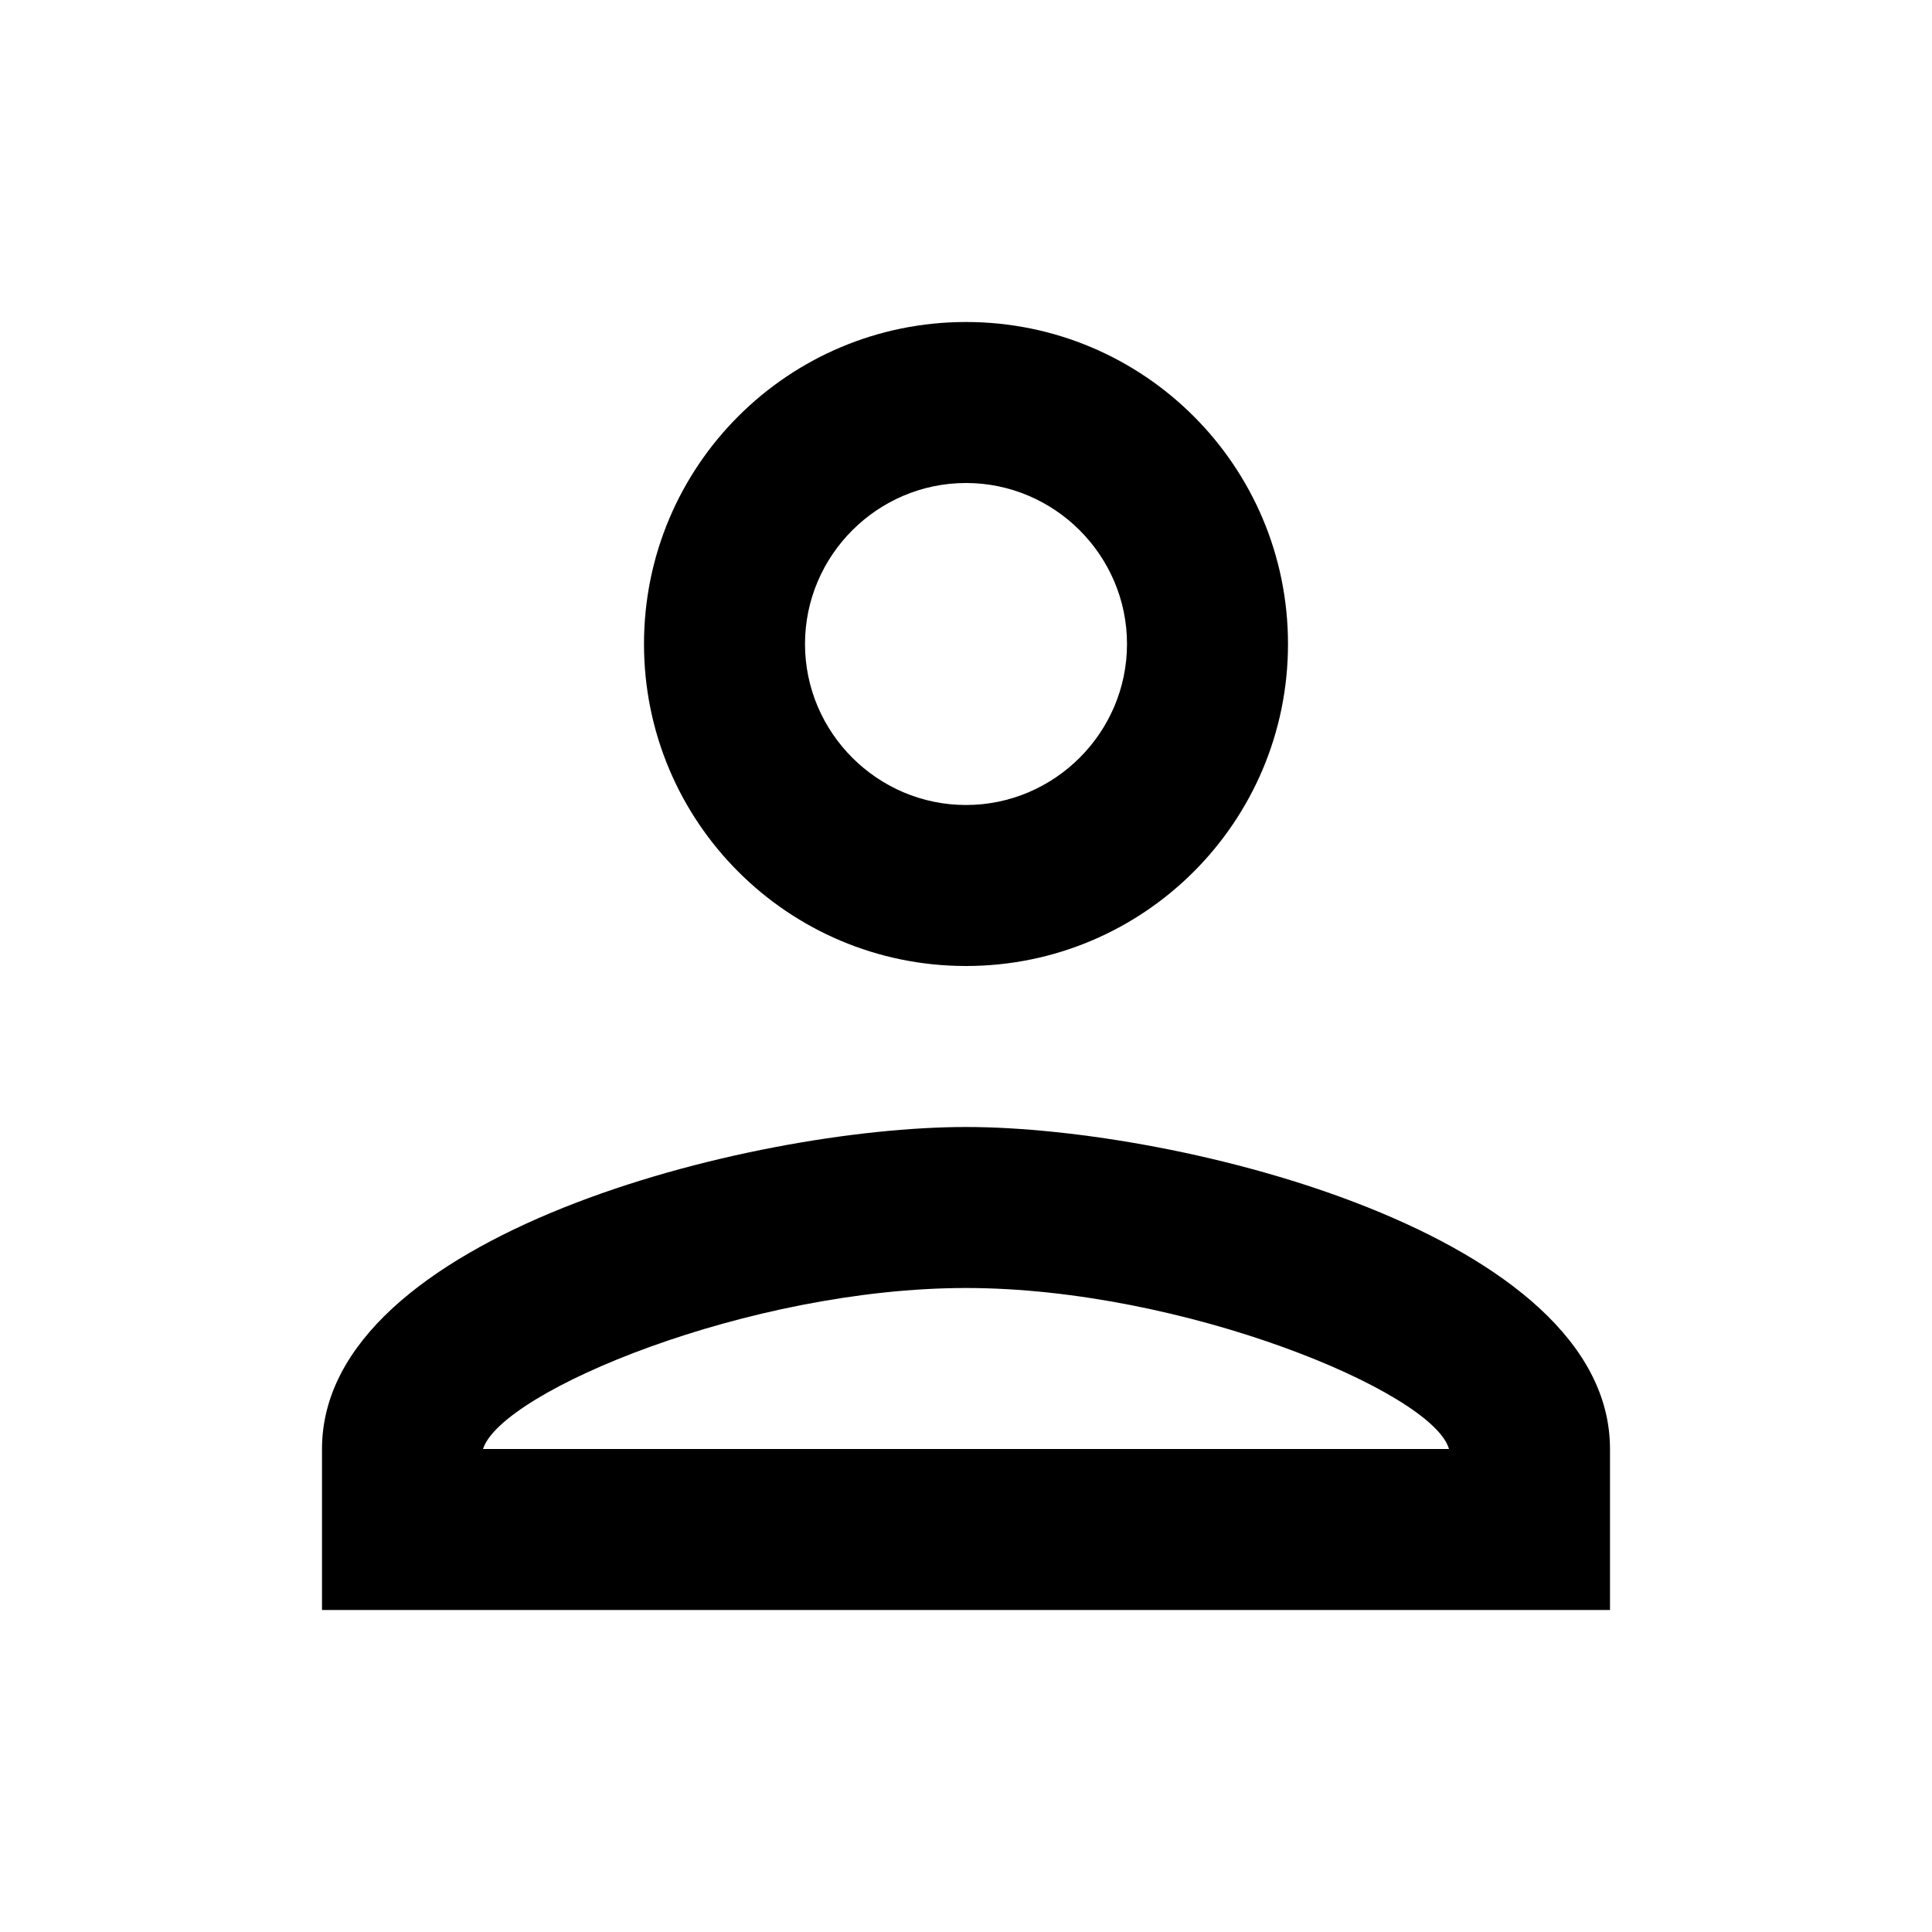
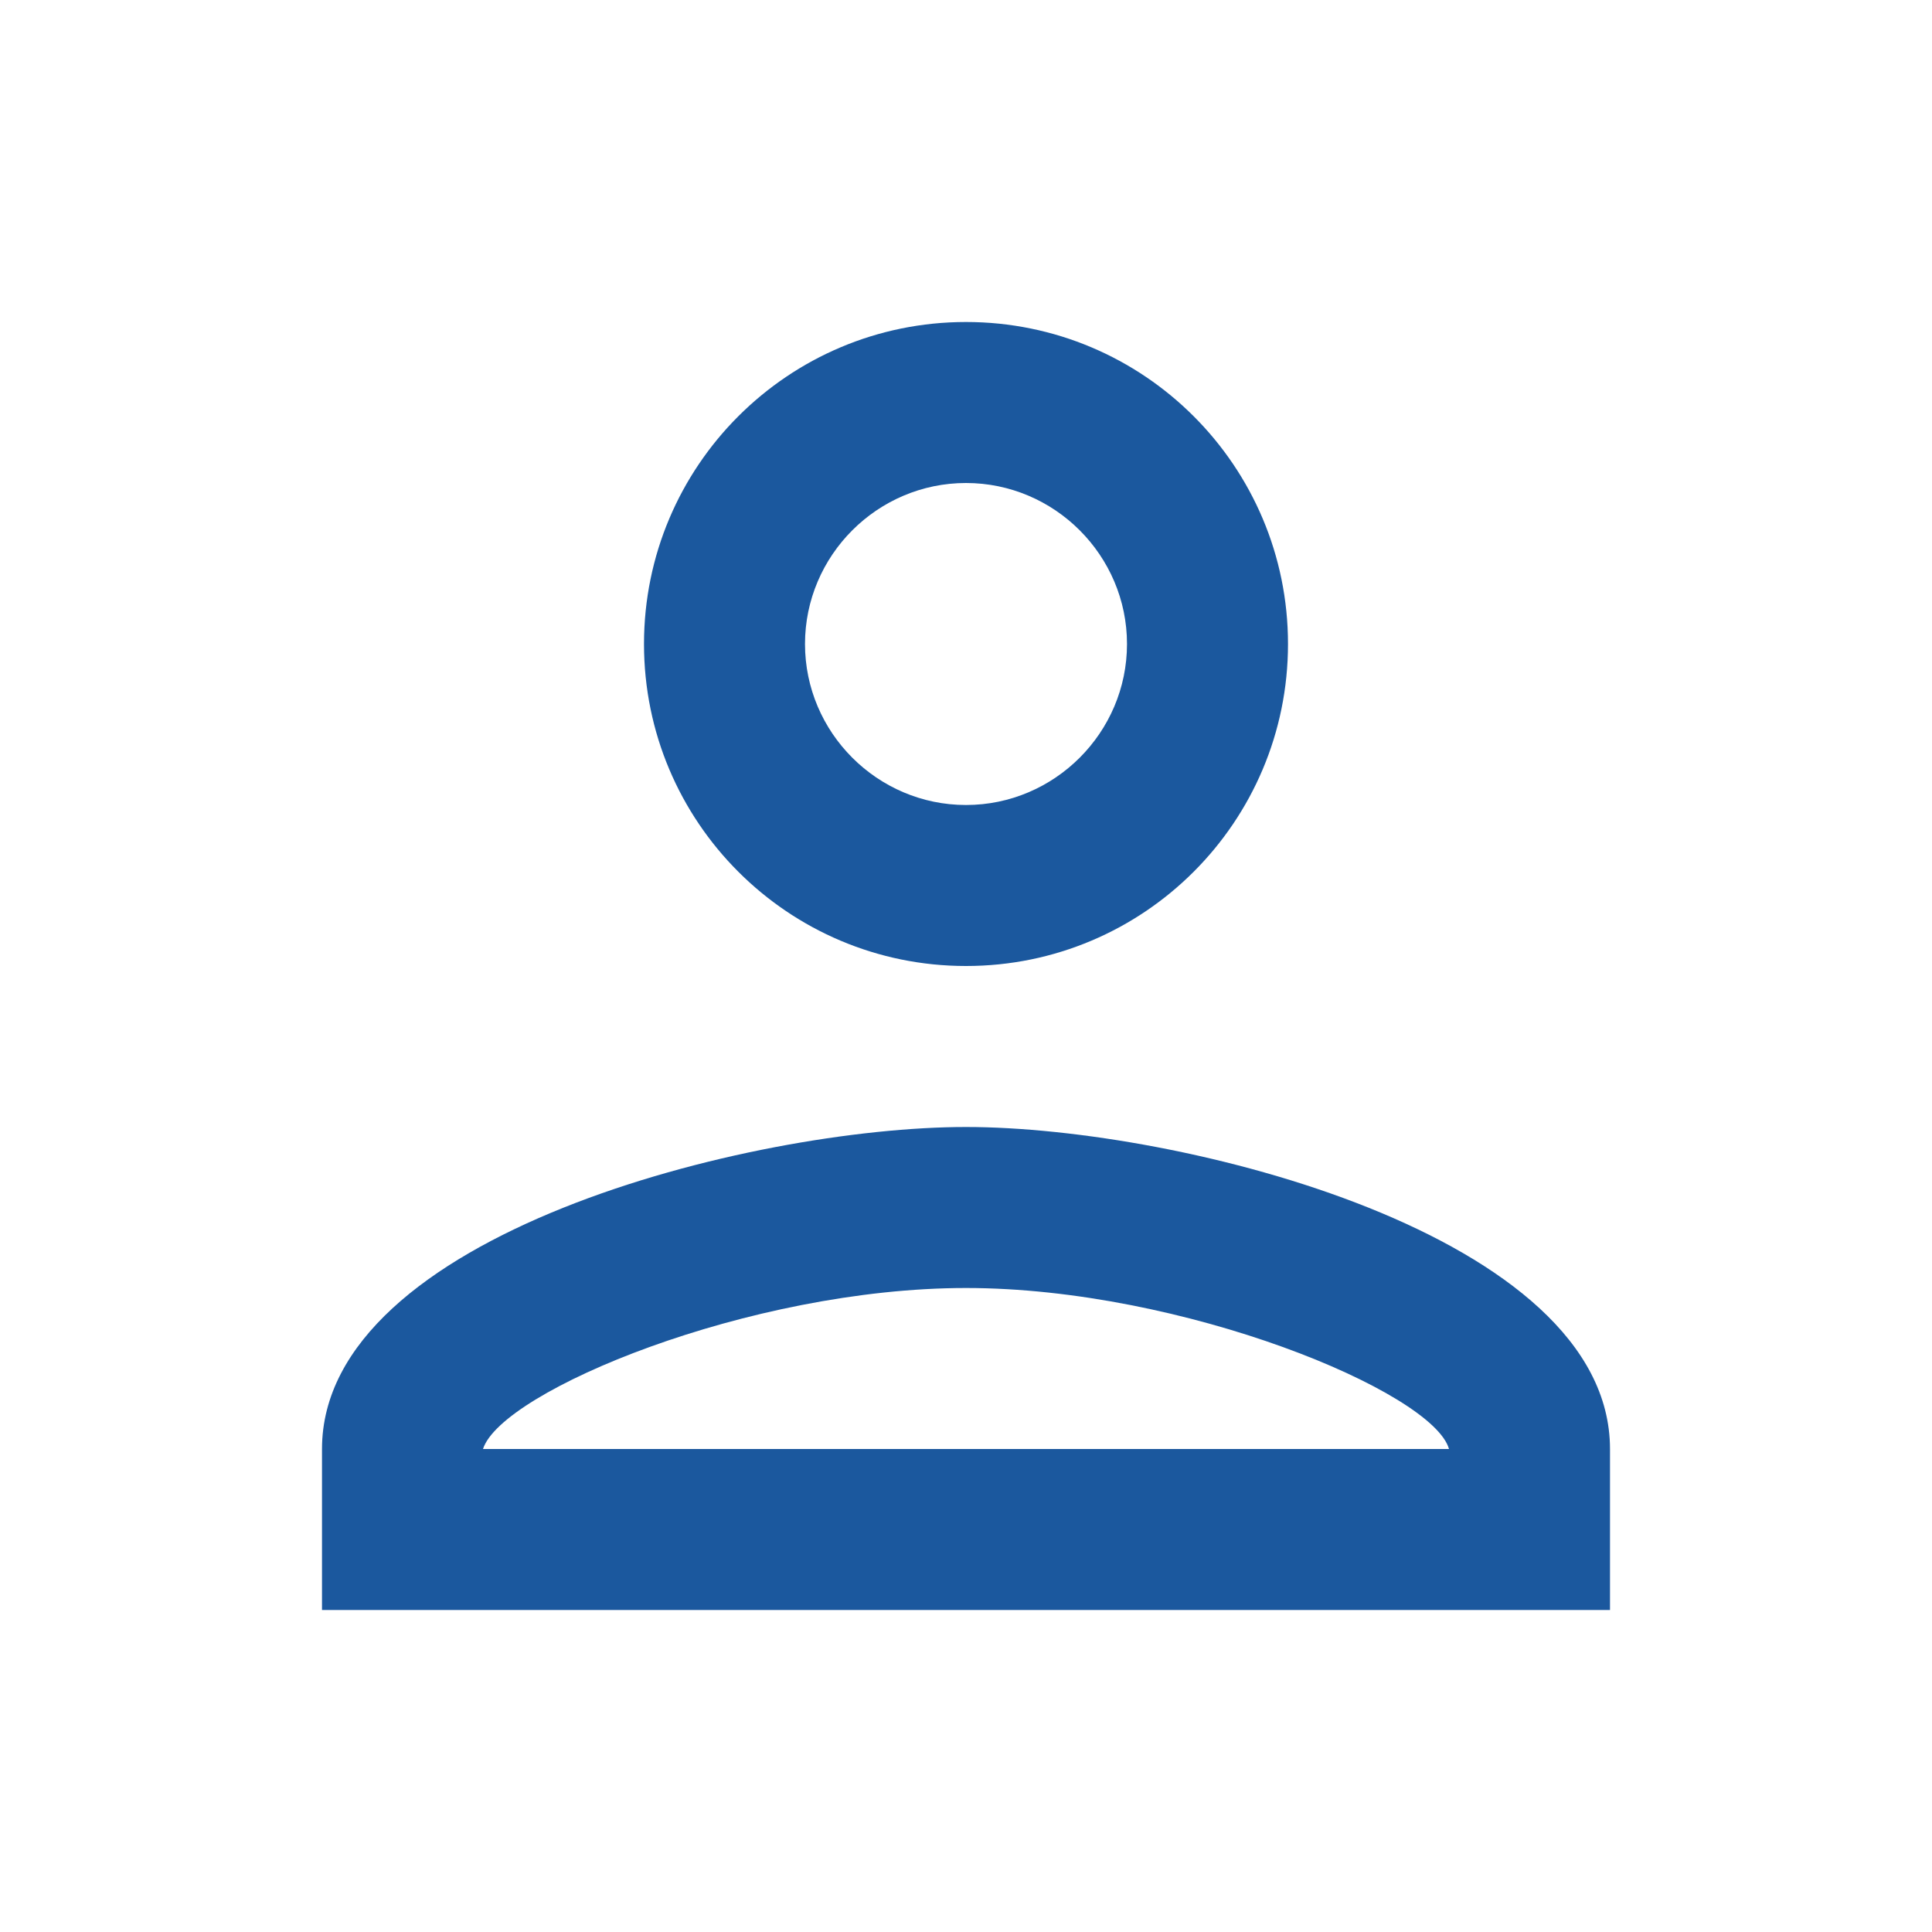
- <svg xmlns="http://www.w3.org/2000/svg" height="24px" viewBox="0 0 24 24" width="24px" fill="#000000">
+ <svg xmlns="http://www.w3.org/2000/svg" height="24px" viewBox="0 0 24 24" width="24px" fill="#1b589e">
  <path d="M0 0h24v24H0V0z" fill="none" />
  <path d="M12 6c1.1 0 2 .9 2 2s-.9 2-2 2-2-.9-2-2 .9-2 2-2m0 10c2.7 0 5.8 1.29 6 2H6c.23-.72 3.31-2 6-2m0-12C9.79 4 8 5.79 8 8s1.79 4 4 4 4-1.79 4-4-1.79-4-4-4zm0 10c-2.67 0-8 1.34-8 4v2h16v-2c0-2.66-5.33-4-8-4z" />
</svg>
